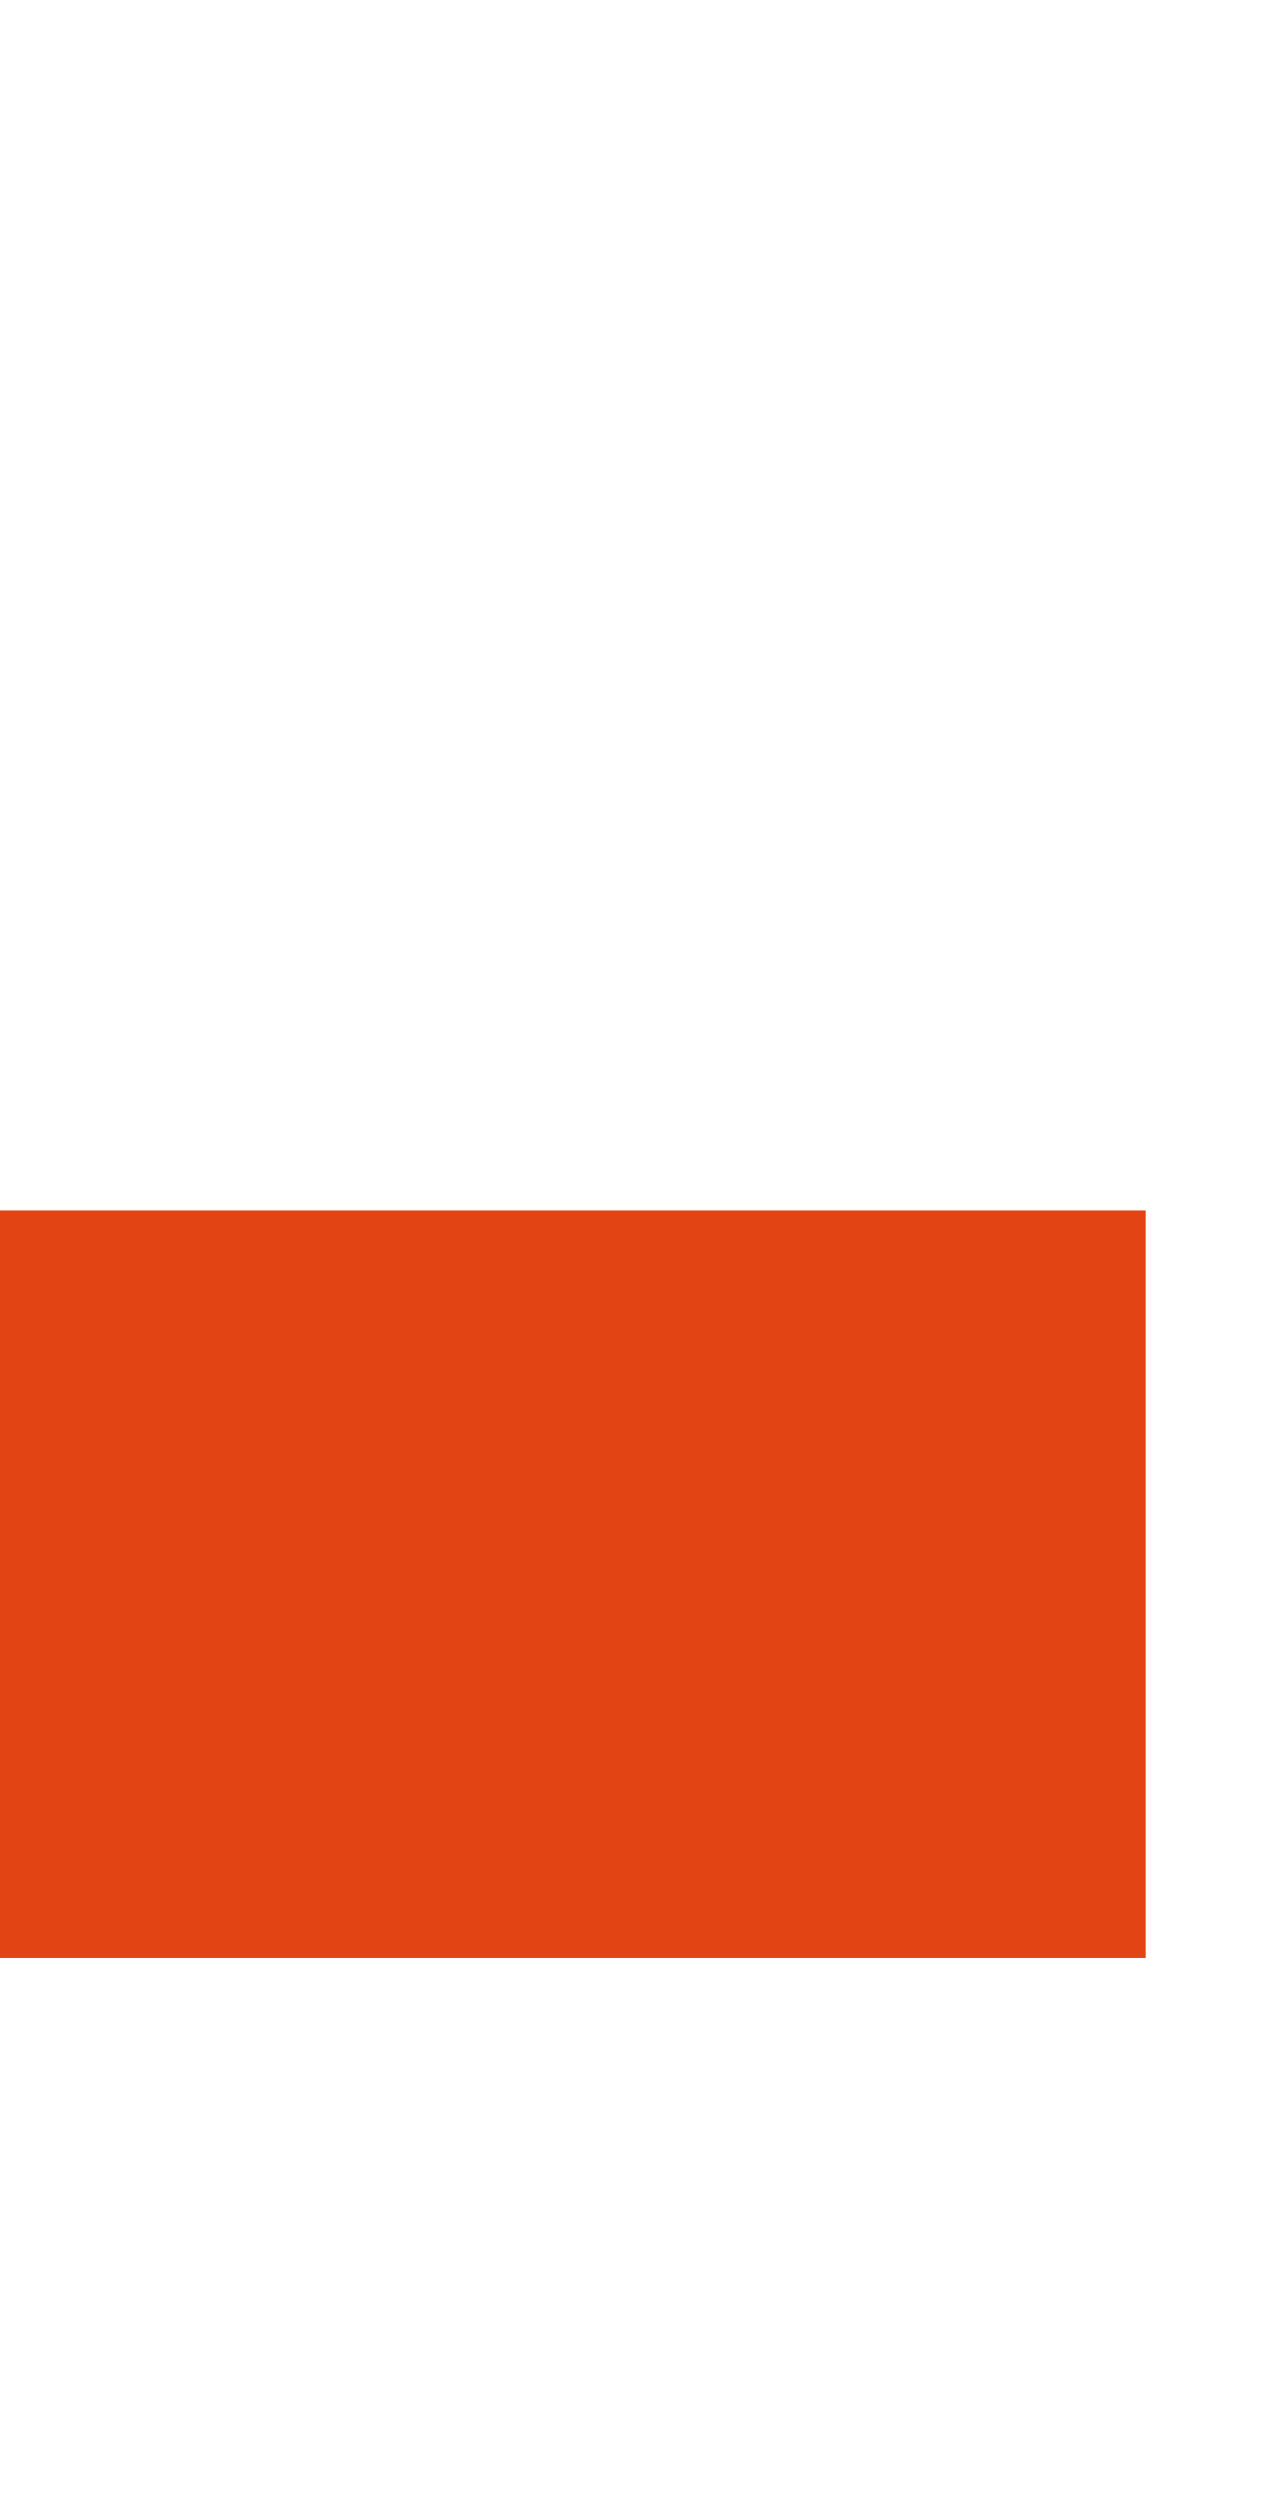
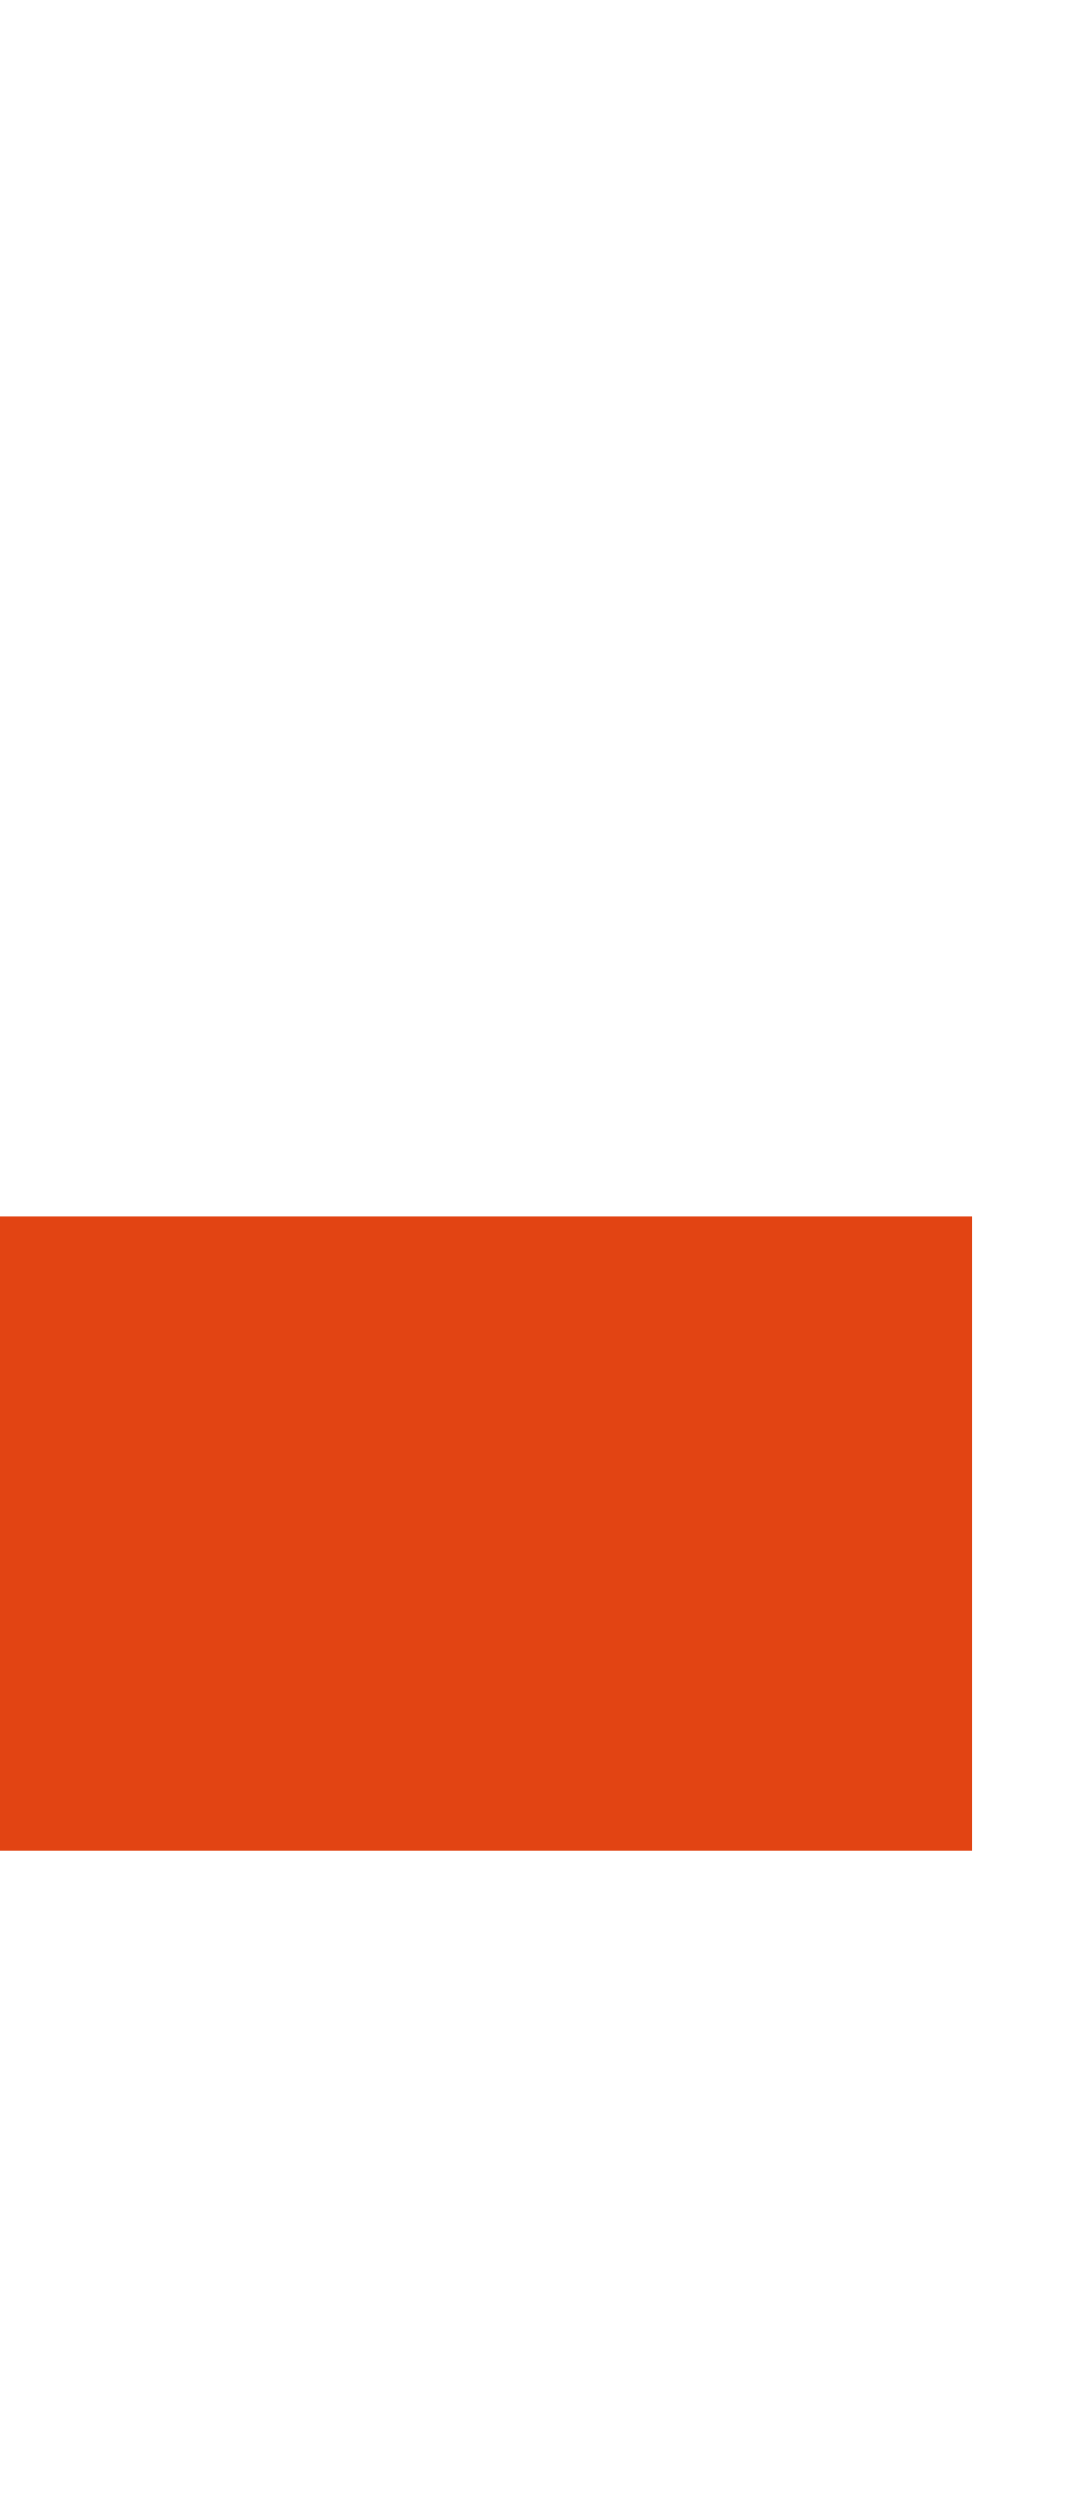
- <svg xmlns="http://www.w3.org/2000/svg" width="567" height="1120" viewBox="0 0 960 060" fill="none">
+ <svg xmlns="http://www.w3.org/2000/svg" width="567" height="1320" viewBox="0 0 960 060" fill="none">
  <rect width="869" height="567" fill="#F6F6F6" />
  <rect width="869" height="567" fill="#E24413" />
</svg>
